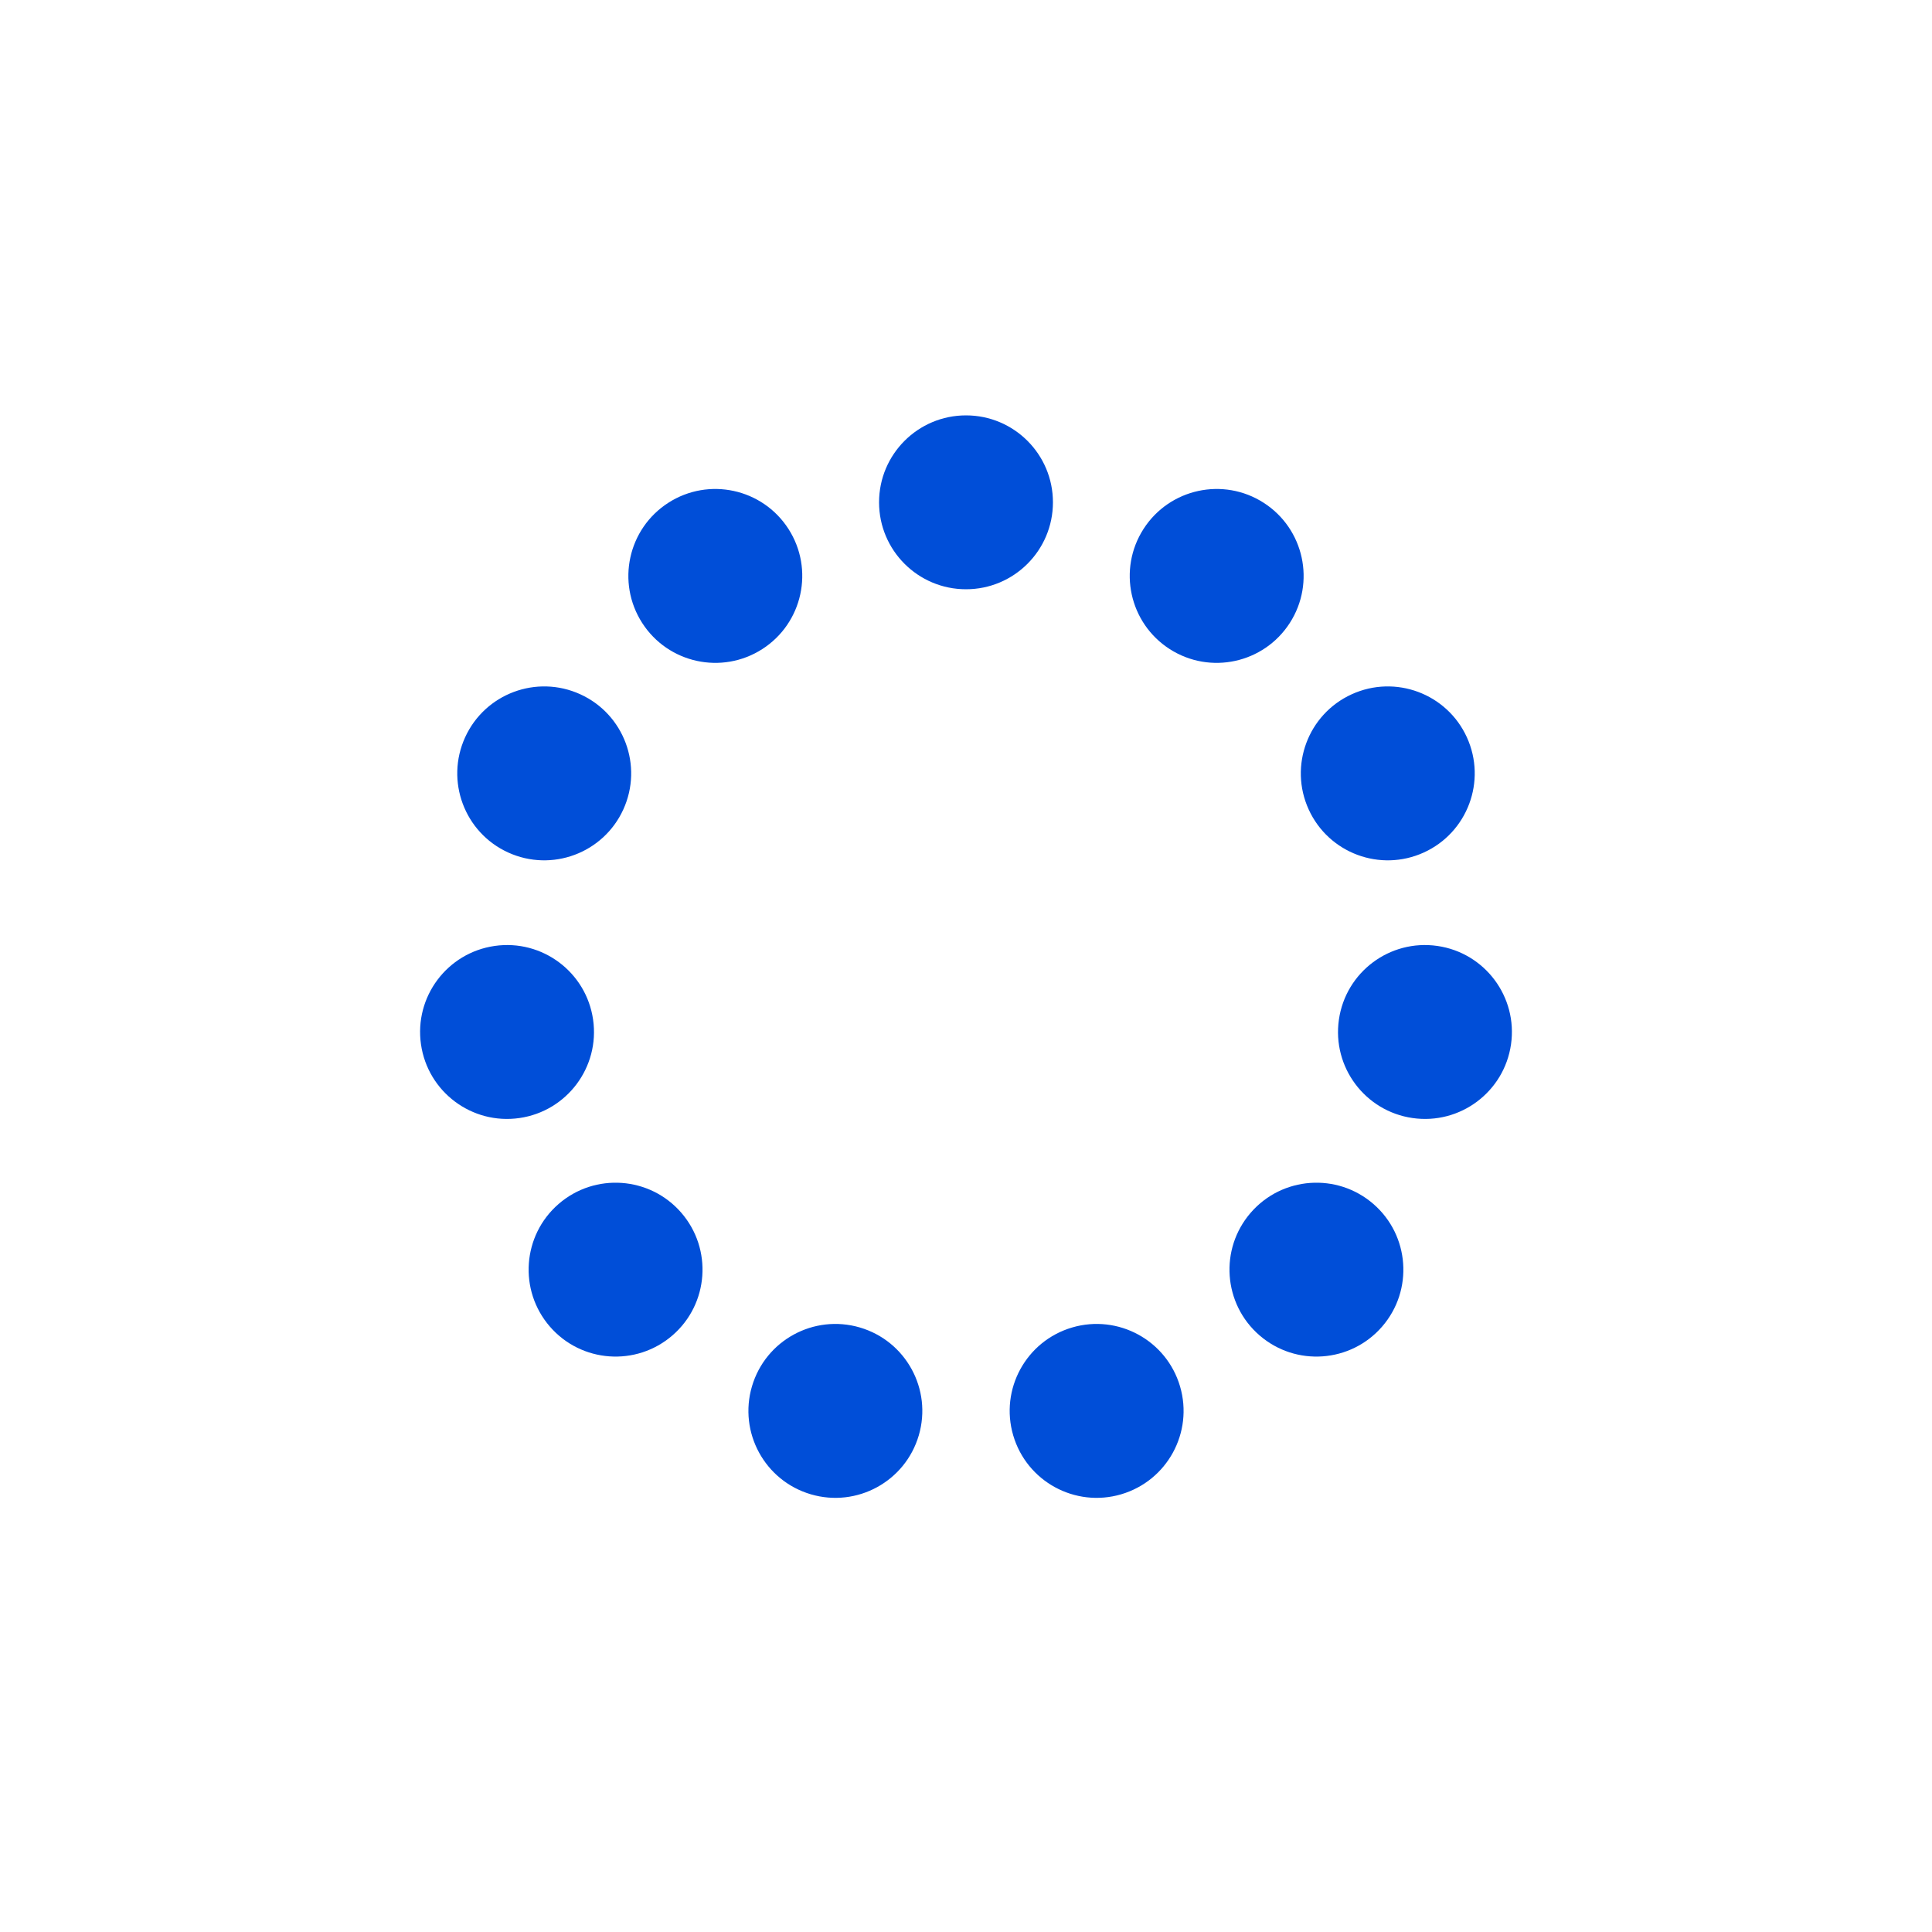
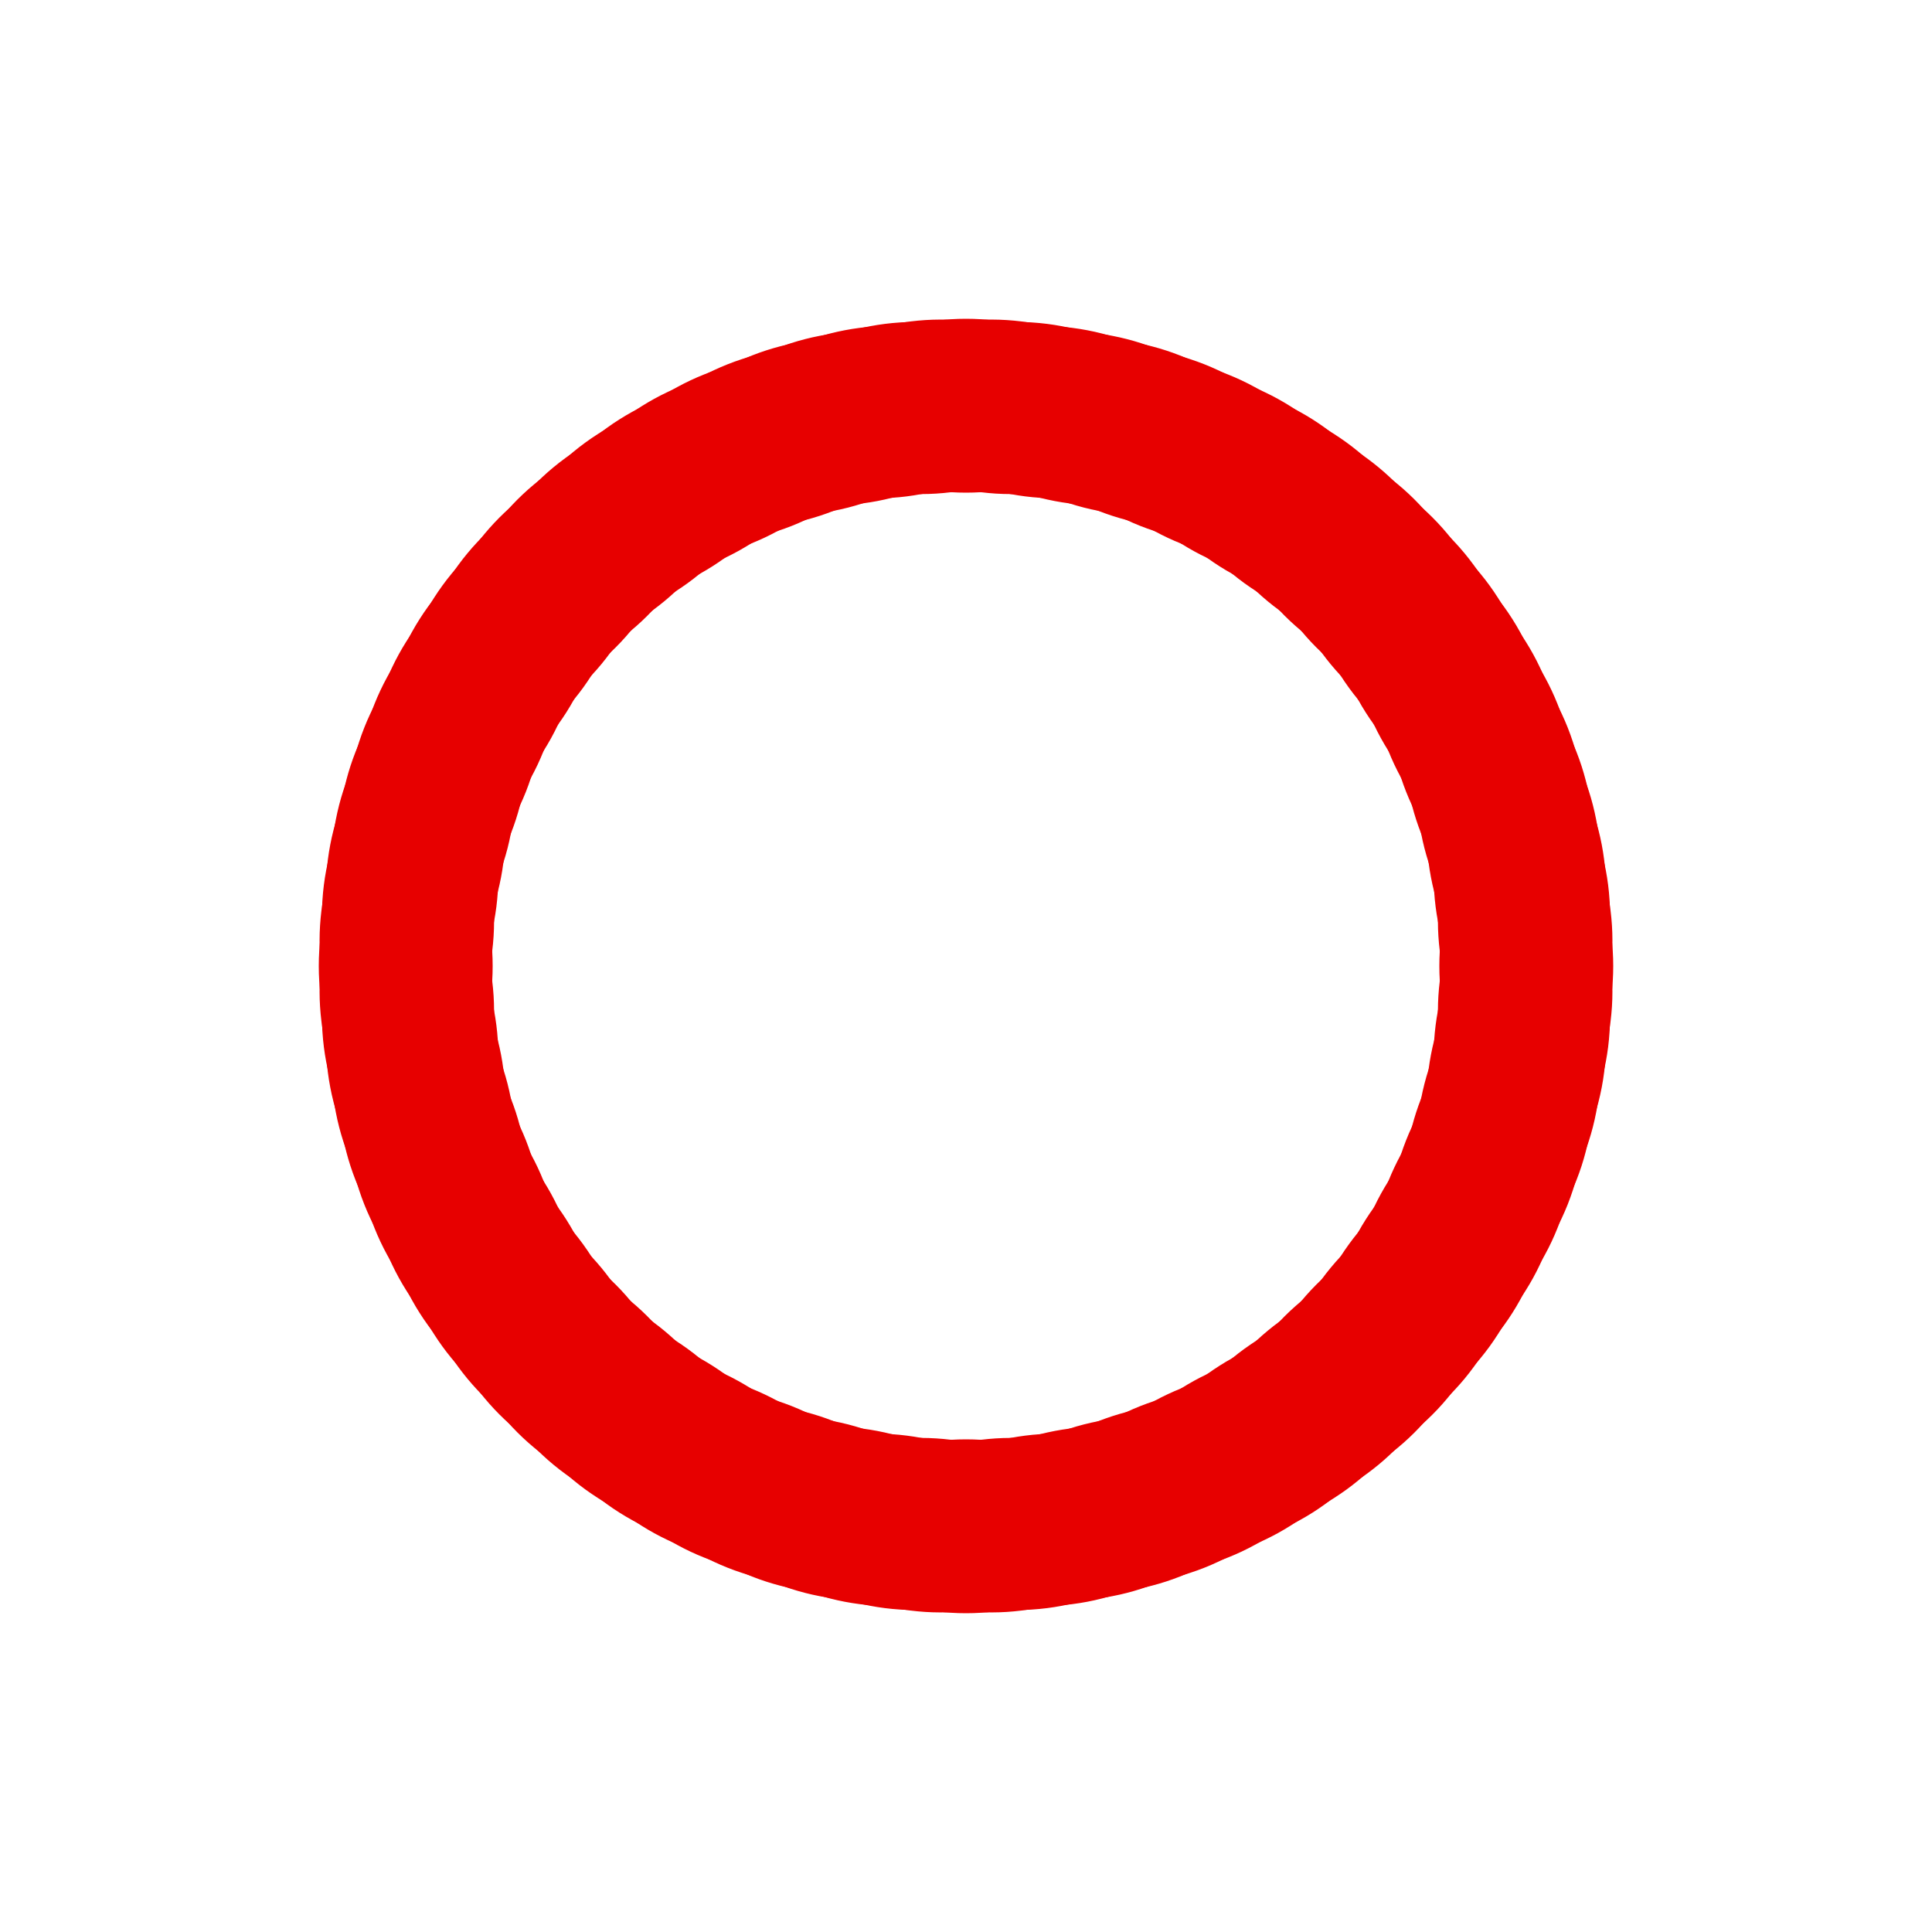
<svg xmlns="http://www.w3.org/2000/svg" style="margin: auto; background: none; display: block; shape-rendering: auto;" width="800px" height="800px" viewBox="0 0 100 100" preserveAspectRatio="xMidYMid">
  <g transform="rotate(0 50 50)">
-     <rect x="45.5" y="21.5" rx="4.5" ry="4.5" width="9" height="9" fill="#004ed8">
-       <animate attributeName="opacity" values="1;0" keyTimes="0;1" dur="1s" begin="-0.909s" repeatCount="indefinite" />
-     </rect>
-   </g>
-   <g transform="rotate(32.72727 50 50)">
-     <rect x="45.5" y="21.5" rx="4.5" ry="4.5" width="9" height="9" fill="#004ed8">
-       <animate attributeName="opacity" values="1;0" keyTimes="0;1" dur="1s" begin="-0.818s" repeatCount="indefinite" />
-     </rect>
-   </g>
-   <g transform="rotate(65.45455 50 50)">
-     <rect x="45.5" y="21.5" rx="4.5" ry="4.5" width="9" height="9" fill="#004ed8">
-       <animate attributeName="opacity" values="1;0" keyTimes="0;1" dur="1s" begin="-0.727s" repeatCount="indefinite" />
-     </rect>
-   </g>
-   <g transform="rotate(98.18182 50 50)">
-     <rect x="45.5" y="21.5" rx="4.5" ry="4.5" width="9" height="9" fill="#004ed8">
-       <animate attributeName="opacity" values="1;0" keyTimes="0;1" dur="1s" begin="-0.636s" repeatCount="indefinite" />
-     </rect>
-   </g>
-   <g transform="rotate(130.9091 50 50)">
-     <rect x="45.5" y="21.5" rx="4.5" ry="4.5" width="9" height="9" fill="#004ed8">
-       <animate attributeName="opacity" values="1;0" keyTimes="0;1" dur="1s" begin="-0.545s" repeatCount="indefinite" />
-     </rect>
-   </g>
-   <g transform="rotate(163.6364 50 50)">
-     <rect x="45.5" y="21.5" rx="4.5" ry="4.5" width="9" height="9" fill="#004ed8">
-       <animate attributeName="opacity" values="1;0" keyTimes="0;1" dur="1s" begin="-0.455s" repeatCount="indefinite" />
-     </rect>
-   </g>
-   <g transform="rotate(196.3636 50 50)">
-     <rect x="45.5" y="21.5" rx="4.5" ry="4.5" width="9" height="9" fill="#004ed8">
-       <animate attributeName="opacity" values="1;0" keyTimes="0;1" dur="1s" begin="-0.364s" repeatCount="indefinite" />
-     </rect>
-   </g>
-   <g transform="rotate(229.0909 50 50)">
-     <rect x="45.5" y="21.5" rx="4.5" ry="4.5" width="9" height="9" fill="#004ed8">
-       <animate attributeName="opacity" values="1;0" keyTimes="0;1" dur="1s" begin="-0.273s" repeatCount="indefinite" />
-     </rect>
-   </g>
-   <g transform="rotate(261.8182 50 50)">
-     <rect x="45.5" y="21.5" rx="4.5" ry="4.5" width="9" height="9" fill="#004ed8">
-       <animate attributeName="opacity" values="1;0" keyTimes="0;1" dur="1s" begin="-0.182s" repeatCount="indefinite" />
-     </rect>
-   </g>
-   <g transform="rotate(294.5455 50 50)">
-     <rect x="45.5" y="21.5" rx="4.5" ry="4.5" width="9" height="9" fill="#004ed8">
-       <animate attributeName="opacity" values="1;0" keyTimes="0;1" dur="1s" begin="-0.091s" repeatCount="indefinite" />
-     </rect>
-   </g>
-   <g transform="rotate(327.2727 50 50)">
-     <rect x="45.5" y="21.5" rx="4.5" ry="4.5" width="9" height="9" fill="#004ed8">
+     <rect x="42.5" y="16.5" rx="7.5" ry="4.5" width="15" height="9" fill="#e70000">
+       <animate attributeName="opacity" values="1;0" keyTimes="0;1" dur="1s" begin="-0.99s" repeatCount="indefinite" />
+     </rect>
+   </g>
+   <g transform="rotate(3.6 50 50)">
+     <rect x="42.5" y="16.5" rx="7.5" ry="4.5" width="15" height="9" fill="#e70000">
+       <animate attributeName="opacity" values="1;0" keyTimes="0;1" dur="1s" begin="-0.98s" repeatCount="indefinite" />
+     </rect>
+   </g>
+   <g transform="rotate(7.2 50 50)">
+     <rect x="42.5" y="16.5" rx="7.5" ry="4.5" width="15" height="9" fill="#e70000">
+       <animate attributeName="opacity" values="1;0" keyTimes="0;1" dur="1s" begin="-0.97s" repeatCount="indefinite" />
+     </rect>
+   </g>
+   <g transform="rotate(10.8 50 50)">
+     <rect x="42.5" y="16.5" rx="7.5" ry="4.5" width="15" height="9" fill="#e70000">
+       <animate attributeName="opacity" values="1;0" keyTimes="0;1" dur="1s" begin="-0.96s" repeatCount="indefinite" />
+     </rect>
+   </g>
+   <g transform="rotate(14.4 50 50)">
+     <rect x="42.5" y="16.5" rx="7.5" ry="4.5" width="15" height="9" fill="#e70000">
+       <animate attributeName="opacity" values="1;0" keyTimes="0;1" dur="1s" begin="-0.95s" repeatCount="indefinite" />
+     </rect>
+   </g>
+   <g transform="rotate(18 50 50)">
+     <rect x="42.5" y="16.5" rx="7.5" ry="4.5" width="15" height="9" fill="#e70000">
+       <animate attributeName="opacity" values="1;0" keyTimes="0;1" dur="1s" begin="-0.94s" repeatCount="indefinite" />
+     </rect>
+   </g>
+   <g transform="rotate(21.6 50 50)">
+     <rect x="42.5" y="16.5" rx="7.5" ry="4.5" width="15" height="9" fill="#e70000">
+       <animate attributeName="opacity" values="1;0" keyTimes="0;1" dur="1s" begin="-0.93s" repeatCount="indefinite" />
+     </rect>
+   </g>
+   <g transform="rotate(25.2 50 50)">
+     <rect x="42.5" y="16.5" rx="7.5" ry="4.5" width="15" height="9" fill="#e70000">
+       <animate attributeName="opacity" values="1;0" keyTimes="0;1" dur="1s" begin="-0.92s" repeatCount="indefinite" />
+     </rect>
+   </g>
+   <g transform="rotate(28.8 50 50)">
+     <rect x="42.5" y="16.5" rx="7.5" ry="4.5" width="15" height="9" fill="#e70000">
+       <animate attributeName="opacity" values="1;0" keyTimes="0;1" dur="1s" begin="-0.91s" repeatCount="indefinite" />
+     </rect>
+   </g>
+   <g transform="rotate(32.4 50 50)">
+     <rect x="42.5" y="16.5" rx="7.5" ry="4.5" width="15" height="9" fill="#e70000">
+       <animate attributeName="opacity" values="1;0" keyTimes="0;1" dur="1s" begin="-0.9s" repeatCount="indefinite" />
+     </rect>
+   </g>
+   <g transform="rotate(36 50 50)">
+     <rect x="42.5" y="16.5" rx="7.5" ry="4.5" width="15" height="9" fill="#e70000">
+       <animate attributeName="opacity" values="1;0" keyTimes="0;1" dur="1s" begin="-0.89s" repeatCount="indefinite" />
+     </rect>
+   </g>
+   <g transform="rotate(39.6 50 50)">
+     <rect x="42.5" y="16.5" rx="7.5" ry="4.5" width="15" height="9" fill="#e70000">
+       <animate attributeName="opacity" values="1;0" keyTimes="0;1" dur="1s" begin="-0.88s" repeatCount="indefinite" />
+     </rect>
+   </g>
+   <g transform="rotate(43.2 50 50)">
+     <rect x="42.5" y="16.5" rx="7.5" ry="4.5" width="15" height="9" fill="#e70000">
+       <animate attributeName="opacity" values="1;0" keyTimes="0;1" dur="1s" begin="-0.87s" repeatCount="indefinite" />
+     </rect>
+   </g>
+   <g transform="rotate(46.8 50 50)">
+     <rect x="42.5" y="16.5" rx="7.5" ry="4.5" width="15" height="9" fill="#e70000">
+       <animate attributeName="opacity" values="1;0" keyTimes="0;1" dur="1s" begin="-0.86s" repeatCount="indefinite" />
+     </rect>
+   </g>
+   <g transform="rotate(50.4 50 50)">
+     <rect x="42.5" y="16.5" rx="7.5" ry="4.5" width="15" height="9" fill="#e70000">
+       <animate attributeName="opacity" values="1;0" keyTimes="0;1" dur="1s" begin="-0.85s" repeatCount="indefinite" />
+     </rect>
+   </g>
+   <g transform="rotate(54 50 50)">
+     <rect x="42.5" y="16.5" rx="7.5" ry="4.5" width="15" height="9" fill="#e70000">
+       <animate attributeName="opacity" values="1;0" keyTimes="0;1" dur="1s" begin="-0.84s" repeatCount="indefinite" />
+     </rect>
+   </g>
+   <g transform="rotate(57.6 50 50)">
+     <rect x="42.5" y="16.5" rx="7.5" ry="4.5" width="15" height="9" fill="#e70000">
+       <animate attributeName="opacity" values="1;0" keyTimes="0;1" dur="1s" begin="-0.83s" repeatCount="indefinite" />
+     </rect>
+   </g>
+   <g transform="rotate(61.2 50 50)">
+     <rect x="42.5" y="16.5" rx="7.5" ry="4.5" width="15" height="9" fill="#e70000">
+       <animate attributeName="opacity" values="1;0" keyTimes="0;1" dur="1s" begin="-0.82s" repeatCount="indefinite" />
+     </rect>
+   </g>
+   <g transform="rotate(64.8 50 50)">
+     <rect x="42.5" y="16.5" rx="7.5" ry="4.5" width="15" height="9" fill="#e70000">
+       <animate attributeName="opacity" values="1;0" keyTimes="0;1" dur="1s" begin="-0.81s" repeatCount="indefinite" />
+     </rect>
+   </g>
+   <g transform="rotate(68.4 50 50)">
+     <rect x="42.5" y="16.5" rx="7.5" ry="4.5" width="15" height="9" fill="#e70000">
+       <animate attributeName="opacity" values="1;0" keyTimes="0;1" dur="1s" begin="-0.8s" repeatCount="indefinite" />
+     </rect>
+   </g>
+   <g transform="rotate(72 50 50)">
+     <rect x="42.5" y="16.5" rx="7.5" ry="4.5" width="15" height="9" fill="#e70000">
+       <animate attributeName="opacity" values="1;0" keyTimes="0;1" dur="1s" begin="-0.79s" repeatCount="indefinite" />
+     </rect>
+   </g>
+   <g transform="rotate(75.6 50 50)">
+     <rect x="42.5" y="16.5" rx="7.5" ry="4.5" width="15" height="9" fill="#e70000">
+       <animate attributeName="opacity" values="1;0" keyTimes="0;1" dur="1s" begin="-0.78s" repeatCount="indefinite" />
+     </rect>
+   </g>
+   <g transform="rotate(79.2 50 50)">
+     <rect x="42.5" y="16.5" rx="7.5" ry="4.5" width="15" height="9" fill="#e70000">
+       <animate attributeName="opacity" values="1;0" keyTimes="0;1" dur="1s" begin="-0.77s" repeatCount="indefinite" />
+     </rect>
+   </g>
+   <g transform="rotate(82.8 50 50)">
+     <rect x="42.5" y="16.5" rx="7.5" ry="4.5" width="15" height="9" fill="#e70000">
+       <animate attributeName="opacity" values="1;0" keyTimes="0;1" dur="1s" begin="-0.76s" repeatCount="indefinite" />
+     </rect>
+   </g>
+   <g transform="rotate(86.4 50 50)">
+     <rect x="42.5" y="16.5" rx="7.5" ry="4.5" width="15" height="9" fill="#e70000">
+       <animate attributeName="opacity" values="1;0" keyTimes="0;1" dur="1s" begin="-0.75s" repeatCount="indefinite" />
+     </rect>
+   </g>
+   <g transform="rotate(90 50 50)">
+     <rect x="42.5" y="16.5" rx="7.5" ry="4.5" width="15" height="9" fill="#e70000">
+       <animate attributeName="opacity" values="1;0" keyTimes="0;1" dur="1s" begin="-0.74s" repeatCount="indefinite" />
+     </rect>
+   </g>
+   <g transform="rotate(93.6 50 50)">
+     <rect x="42.5" y="16.5" rx="7.5" ry="4.5" width="15" height="9" fill="#e70000">
+       <animate attributeName="opacity" values="1;0" keyTimes="0;1" dur="1s" begin="-0.73s" repeatCount="indefinite" />
+     </rect>
+   </g>
+   <g transform="rotate(97.2 50 50)">
+     <rect x="42.5" y="16.5" rx="7.5" ry="4.5" width="15" height="9" fill="#e70000">
+       <animate attributeName="opacity" values="1;0" keyTimes="0;1" dur="1s" begin="-0.72s" repeatCount="indefinite" />
+     </rect>
+   </g>
+   <g transform="rotate(100.8 50 50)">
+     <rect x="42.5" y="16.5" rx="7.5" ry="4.5" width="15" height="9" fill="#e70000">
+       <animate attributeName="opacity" values="1;0" keyTimes="0;1" dur="1s" begin="-0.71s" repeatCount="indefinite" />
+     </rect>
+   </g>
+   <g transform="rotate(104.4 50 50)">
+     <rect x="42.5" y="16.5" rx="7.5" ry="4.5" width="15" height="9" fill="#e70000">
+       <animate attributeName="opacity" values="1;0" keyTimes="0;1" dur="1s" begin="-0.7s" repeatCount="indefinite" />
+     </rect>
+   </g>
+   <g transform="rotate(108 50 50)">
+     <rect x="42.5" y="16.5" rx="7.5" ry="4.5" width="15" height="9" fill="#e70000">
+       <animate attributeName="opacity" values="1;0" keyTimes="0;1" dur="1s" begin="-0.69s" repeatCount="indefinite" />
+     </rect>
+   </g>
+   <g transform="rotate(111.6 50 50)">
+     <rect x="42.5" y="16.5" rx="7.5" ry="4.5" width="15" height="9" fill="#e70000">
+       <animate attributeName="opacity" values="1;0" keyTimes="0;1" dur="1s" begin="-0.68s" repeatCount="indefinite" />
+     </rect>
+   </g>
+   <g transform="rotate(115.2 50 50)">
+     <rect x="42.5" y="16.5" rx="7.5" ry="4.5" width="15" height="9" fill="#e70000">
+       <animate attributeName="opacity" values="1;0" keyTimes="0;1" dur="1s" begin="-0.67s" repeatCount="indefinite" />
+     </rect>
+   </g>
+   <g transform="rotate(118.8 50 50)">
+     <rect x="42.5" y="16.5" rx="7.5" ry="4.5" width="15" height="9" fill="#e70000">
+       <animate attributeName="opacity" values="1;0" keyTimes="0;1" dur="1s" begin="-0.66s" repeatCount="indefinite" />
+     </rect>
+   </g>
+   <g transform="rotate(122.4 50 50)">
+     <rect x="42.5" y="16.5" rx="7.5" ry="4.5" width="15" height="9" fill="#e70000">
+       <animate attributeName="opacity" values="1;0" keyTimes="0;1" dur="1s" begin="-0.65s" repeatCount="indefinite" />
+     </rect>
+   </g>
+   <g transform="rotate(126 50 50)">
+     <rect x="42.5" y="16.5" rx="7.5" ry="4.5" width="15" height="9" fill="#e70000">
+       <animate attributeName="opacity" values="1;0" keyTimes="0;1" dur="1s" begin="-0.64s" repeatCount="indefinite" />
+     </rect>
+   </g>
+   <g transform="rotate(129.6 50 50)">
+     <rect x="42.5" y="16.5" rx="7.5" ry="4.5" width="15" height="9" fill="#e70000">
+       <animate attributeName="opacity" values="1;0" keyTimes="0;1" dur="1s" begin="-0.63s" repeatCount="indefinite" />
+     </rect>
+   </g>
+   <g transform="rotate(133.2 50 50)">
+     <rect x="42.5" y="16.5" rx="7.5" ry="4.5" width="15" height="9" fill="#e70000">
+       <animate attributeName="opacity" values="1;0" keyTimes="0;1" dur="1s" begin="-0.62s" repeatCount="indefinite" />
+     </rect>
+   </g>
+   <g transform="rotate(136.8 50 50)">
+     <rect x="42.5" y="16.5" rx="7.5" ry="4.5" width="15" height="9" fill="#e70000">
+       <animate attributeName="opacity" values="1;0" keyTimes="0;1" dur="1s" begin="-0.61s" repeatCount="indefinite" />
+     </rect>
+   </g>
+   <g transform="rotate(140.4 50 50)">
+     <rect x="42.5" y="16.5" rx="7.5" ry="4.5" width="15" height="9" fill="#e70000">
+       <animate attributeName="opacity" values="1;0" keyTimes="0;1" dur="1s" begin="-0.6s" repeatCount="indefinite" />
+     </rect>
+   </g>
+   <g transform="rotate(144 50 50)">
+     <rect x="42.5" y="16.5" rx="7.5" ry="4.5" width="15" height="9" fill="#e70000">
+       <animate attributeName="opacity" values="1;0" keyTimes="0;1" dur="1s" begin="-0.59s" repeatCount="indefinite" />
+     </rect>
+   </g>
+   <g transform="rotate(147.6 50 50)">
+     <rect x="42.5" y="16.5" rx="7.5" ry="4.5" width="15" height="9" fill="#e70000">
+       <animate attributeName="opacity" values="1;0" keyTimes="0;1" dur="1s" begin="-0.58s" repeatCount="indefinite" />
+     </rect>
+   </g>
+   <g transform="rotate(151.2 50 50)">
+     <rect x="42.5" y="16.5" rx="7.5" ry="4.5" width="15" height="9" fill="#e70000">
+       <animate attributeName="opacity" values="1;0" keyTimes="0;1" dur="1s" begin="-0.57s" repeatCount="indefinite" />
+     </rect>
+   </g>
+   <g transform="rotate(154.8 50 50)">
+     <rect x="42.5" y="16.5" rx="7.5" ry="4.5" width="15" height="9" fill="#e70000">
+       <animate attributeName="opacity" values="1;0" keyTimes="0;1" dur="1s" begin="-0.56s" repeatCount="indefinite" />
+     </rect>
+   </g>
+   <g transform="rotate(158.4 50 50)">
+     <rect x="42.5" y="16.5" rx="7.5" ry="4.5" width="15" height="9" fill="#e70000">
+       <animate attributeName="opacity" values="1;0" keyTimes="0;1" dur="1s" begin="-0.55s" repeatCount="indefinite" />
+     </rect>
+   </g>
+   <g transform="rotate(162 50 50)">
+     <rect x="42.5" y="16.5" rx="7.5" ry="4.5" width="15" height="9" fill="#e70000">
+       <animate attributeName="opacity" values="1;0" keyTimes="0;1" dur="1s" begin="-0.54s" repeatCount="indefinite" />
+     </rect>
+   </g>
+   <g transform="rotate(165.6 50 50)">
+     <rect x="42.5" y="16.5" rx="7.5" ry="4.5" width="15" height="9" fill="#e70000">
+       <animate attributeName="opacity" values="1;0" keyTimes="0;1" dur="1s" begin="-0.53s" repeatCount="indefinite" />
+     </rect>
+   </g>
+   <g transform="rotate(169.2 50 50)">
+     <rect x="42.5" y="16.5" rx="7.5" ry="4.5" width="15" height="9" fill="#e70000">
+       <animate attributeName="opacity" values="1;0" keyTimes="0;1" dur="1s" begin="-0.52s" repeatCount="indefinite" />
+     </rect>
+   </g>
+   <g transform="rotate(172.8 50 50)">
+     <rect x="42.5" y="16.5" rx="7.5" ry="4.5" width="15" height="9" fill="#e70000">
+       <animate attributeName="opacity" values="1;0" keyTimes="0;1" dur="1s" begin="-0.51s" repeatCount="indefinite" />
+     </rect>
+   </g>
+   <g transform="rotate(176.4 50 50)">
+     <rect x="42.5" y="16.5" rx="7.5" ry="4.5" width="15" height="9" fill="#e70000">
+       <animate attributeName="opacity" values="1;0" keyTimes="0;1" dur="1s" begin="-0.5s" repeatCount="indefinite" />
+     </rect>
+   </g>
+   <g transform="rotate(180 50 50)">
+     <rect x="42.5" y="16.5" rx="7.5" ry="4.5" width="15" height="9" fill="#e70000">
+       <animate attributeName="opacity" values="1;0" keyTimes="0;1" dur="1s" begin="-0.49s" repeatCount="indefinite" />
+     </rect>
+   </g>
+   <g transform="rotate(183.6 50 50)">
+     <rect x="42.5" y="16.5" rx="7.5" ry="4.5" width="15" height="9" fill="#e70000">
+       <animate attributeName="opacity" values="1;0" keyTimes="0;1" dur="1s" begin="-0.48s" repeatCount="indefinite" />
+     </rect>
+   </g>
+   <g transform="rotate(187.2 50 50)">
+     <rect x="42.5" y="16.5" rx="7.5" ry="4.5" width="15" height="9" fill="#e70000">
+       <animate attributeName="opacity" values="1;0" keyTimes="0;1" dur="1s" begin="-0.47s" repeatCount="indefinite" />
+     </rect>
+   </g>
+   <g transform="rotate(190.8 50 50)">
+     <rect x="42.5" y="16.5" rx="7.5" ry="4.5" width="15" height="9" fill="#e70000">
+       <animate attributeName="opacity" values="1;0" keyTimes="0;1" dur="1s" begin="-0.46s" repeatCount="indefinite" />
+     </rect>
+   </g>
+   <g transform="rotate(194.4 50 50)">
+     <rect x="42.5" y="16.5" rx="7.5" ry="4.5" width="15" height="9" fill="#e70000">
+       <animate attributeName="opacity" values="1;0" keyTimes="0;1" dur="1s" begin="-0.45s" repeatCount="indefinite" />
+     </rect>
+   </g>
+   <g transform="rotate(198 50 50)">
+     <rect x="42.5" y="16.5" rx="7.5" ry="4.5" width="15" height="9" fill="#e70000">
+       <animate attributeName="opacity" values="1;0" keyTimes="0;1" dur="1s" begin="-0.44s" repeatCount="indefinite" />
+     </rect>
+   </g>
+   <g transform="rotate(201.6 50 50)">
+     <rect x="42.5" y="16.5" rx="7.5" ry="4.5" width="15" height="9" fill="#e70000">
+       <animate attributeName="opacity" values="1;0" keyTimes="0;1" dur="1s" begin="-0.43s" repeatCount="indefinite" />
+     </rect>
+   </g>
+   <g transform="rotate(205.2 50 50)">
+     <rect x="42.5" y="16.5" rx="7.5" ry="4.5" width="15" height="9" fill="#e70000">
+       <animate attributeName="opacity" values="1;0" keyTimes="0;1" dur="1s" begin="-0.42s" repeatCount="indefinite" />
+     </rect>
+   </g>
+   <g transform="rotate(208.8 50 50)">
+     <rect x="42.5" y="16.5" rx="7.5" ry="4.5" width="15" height="9" fill="#e70000">
+       <animate attributeName="opacity" values="1;0" keyTimes="0;1" dur="1s" begin="-0.41s" repeatCount="indefinite" />
+     </rect>
+   </g>
+   <g transform="rotate(212.4 50 50)">
+     <rect x="42.5" y="16.5" rx="7.5" ry="4.5" width="15" height="9" fill="#e70000">
+       <animate attributeName="opacity" values="1;0" keyTimes="0;1" dur="1s" begin="-0.4s" repeatCount="indefinite" />
+     </rect>
+   </g>
+   <g transform="rotate(216 50 50)">
+     <rect x="42.5" y="16.5" rx="7.5" ry="4.5" width="15" height="9" fill="#e70000">
+       <animate attributeName="opacity" values="1;0" keyTimes="0;1" dur="1s" begin="-0.39s" repeatCount="indefinite" />
+     </rect>
+   </g>
+   <g transform="rotate(219.6 50 50)">
+     <rect x="42.5" y="16.5" rx="7.5" ry="4.5" width="15" height="9" fill="#e70000">
+       <animate attributeName="opacity" values="1;0" keyTimes="0;1" dur="1s" begin="-0.38s" repeatCount="indefinite" />
+     </rect>
+   </g>
+   <g transform="rotate(223.2 50 50)">
+     <rect x="42.5" y="16.5" rx="7.5" ry="4.5" width="15" height="9" fill="#e70000">
+       <animate attributeName="opacity" values="1;0" keyTimes="0;1" dur="1s" begin="-0.37s" repeatCount="indefinite" />
+     </rect>
+   </g>
+   <g transform="rotate(226.8 50 50)">
+     <rect x="42.5" y="16.5" rx="7.5" ry="4.5" width="15" height="9" fill="#e70000">
+       <animate attributeName="opacity" values="1;0" keyTimes="0;1" dur="1s" begin="-0.36s" repeatCount="indefinite" />
+     </rect>
+   </g>
+   <g transform="rotate(230.4 50 50)">
+     <rect x="42.5" y="16.5" rx="7.5" ry="4.5" width="15" height="9" fill="#e70000">
+       <animate attributeName="opacity" values="1;0" keyTimes="0;1" dur="1s" begin="-0.35s" repeatCount="indefinite" />
+     </rect>
+   </g>
+   <g transform="rotate(234 50 50)">
+     <rect x="42.5" y="16.5" rx="7.5" ry="4.5" width="15" height="9" fill="#e70000">
+       <animate attributeName="opacity" values="1;0" keyTimes="0;1" dur="1s" begin="-0.34s" repeatCount="indefinite" />
+     </rect>
+   </g>
+   <g transform="rotate(237.6 50 50)">
+     <rect x="42.5" y="16.5" rx="7.5" ry="4.5" width="15" height="9" fill="#e70000">
+       <animate attributeName="opacity" values="1;0" keyTimes="0;1" dur="1s" begin="-0.33s" repeatCount="indefinite" />
+     </rect>
+   </g>
+   <g transform="rotate(241.2 50 50)">
+     <rect x="42.5" y="16.5" rx="7.5" ry="4.5" width="15" height="9" fill="#e70000">
+       <animate attributeName="opacity" values="1;0" keyTimes="0;1" dur="1s" begin="-0.32s" repeatCount="indefinite" />
+     </rect>
+   </g>
+   <g transform="rotate(244.8 50 50)">
+     <rect x="42.5" y="16.5" rx="7.5" ry="4.5" width="15" height="9" fill="#e70000">
+       <animate attributeName="opacity" values="1;0" keyTimes="0;1" dur="1s" begin="-0.31s" repeatCount="indefinite" />
+     </rect>
+   </g>
+   <g transform="rotate(248.4 50 50)">
+     <rect x="42.5" y="16.5" rx="7.5" ry="4.5" width="15" height="9" fill="#e70000">
+       <animate attributeName="opacity" values="1;0" keyTimes="0;1" dur="1s" begin="-0.3s" repeatCount="indefinite" />
+     </rect>
+   </g>
+   <g transform="rotate(252 50 50)">
+     <rect x="42.5" y="16.5" rx="7.5" ry="4.5" width="15" height="9" fill="#e70000">
+       <animate attributeName="opacity" values="1;0" keyTimes="0;1" dur="1s" begin="-0.29s" repeatCount="indefinite" />
+     </rect>
+   </g>
+   <g transform="rotate(255.6 50 50)">
+     <rect x="42.5" y="16.5" rx="7.5" ry="4.5" width="15" height="9" fill="#e70000">
+       <animate attributeName="opacity" values="1;0" keyTimes="0;1" dur="1s" begin="-0.28s" repeatCount="indefinite" />
+     </rect>
+   </g>
+   <g transform="rotate(259.2 50 50)">
+     <rect x="42.5" y="16.5" rx="7.5" ry="4.5" width="15" height="9" fill="#e70000">
+       <animate attributeName="opacity" values="1;0" keyTimes="0;1" dur="1s" begin="-0.27s" repeatCount="indefinite" />
+     </rect>
+   </g>
+   <g transform="rotate(262.8 50 50)">
+     <rect x="42.5" y="16.5" rx="7.5" ry="4.5" width="15" height="9" fill="#e70000">
+       <animate attributeName="opacity" values="1;0" keyTimes="0;1" dur="1s" begin="-0.26s" repeatCount="indefinite" />
+     </rect>
+   </g>
+   <g transform="rotate(266.4 50 50)">
+     <rect x="42.5" y="16.5" rx="7.5" ry="4.5" width="15" height="9" fill="#e70000">
+       <animate attributeName="opacity" values="1;0" keyTimes="0;1" dur="1s" begin="-0.25s" repeatCount="indefinite" />
+     </rect>
+   </g>
+   <g transform="rotate(270 50 50)">
+     <rect x="42.5" y="16.5" rx="7.5" ry="4.5" width="15" height="9" fill="#e70000">
+       <animate attributeName="opacity" values="1;0" keyTimes="0;1" dur="1s" begin="-0.24s" repeatCount="indefinite" />
+     </rect>
+   </g>
+   <g transform="rotate(273.6 50 50)">
+     <rect x="42.5" y="16.5" rx="7.5" ry="4.5" width="15" height="9" fill="#e70000">
+       <animate attributeName="opacity" values="1;0" keyTimes="0;1" dur="1s" begin="-0.23s" repeatCount="indefinite" />
+     </rect>
+   </g>
+   <g transform="rotate(277.2 50 50)">
+     <rect x="42.5" y="16.5" rx="7.5" ry="4.5" width="15" height="9" fill="#e70000">
+       <animate attributeName="opacity" values="1;0" keyTimes="0;1" dur="1s" begin="-0.22s" repeatCount="indefinite" />
+     </rect>
+   </g>
+   <g transform="rotate(280.8 50 50)">
+     <rect x="42.5" y="16.5" rx="7.5" ry="4.5" width="15" height="9" fill="#e70000">
+       <animate attributeName="opacity" values="1;0" keyTimes="0;1" dur="1s" begin="-0.21s" repeatCount="indefinite" />
+     </rect>
+   </g>
+   <g transform="rotate(284.4 50 50)">
+     <rect x="42.5" y="16.5" rx="7.5" ry="4.5" width="15" height="9" fill="#e70000">
+       <animate attributeName="opacity" values="1;0" keyTimes="0;1" dur="1s" begin="-0.2s" repeatCount="indefinite" />
+     </rect>
+   </g>
+   <g transform="rotate(288 50 50)">
+     <rect x="42.5" y="16.5" rx="7.5" ry="4.5" width="15" height="9" fill="#e70000">
+       <animate attributeName="opacity" values="1;0" keyTimes="0;1" dur="1s" begin="-0.19s" repeatCount="indefinite" />
+     </rect>
+   </g>
+   <g transform="rotate(291.6 50 50)">
+     <rect x="42.5" y="16.5" rx="7.5" ry="4.5" width="15" height="9" fill="#e70000">
+       <animate attributeName="opacity" values="1;0" keyTimes="0;1" dur="1s" begin="-0.18s" repeatCount="indefinite" />
+     </rect>
+   </g>
+   <g transform="rotate(295.2 50 50)">
+     <rect x="42.5" y="16.5" rx="7.5" ry="4.5" width="15" height="9" fill="#e70000">
+       <animate attributeName="opacity" values="1;0" keyTimes="0;1" dur="1s" begin="-0.17s" repeatCount="indefinite" />
+     </rect>
+   </g>
+   <g transform="rotate(298.8 50 50)">
+     <rect x="42.5" y="16.5" rx="7.5" ry="4.5" width="15" height="9" fill="#e70000">
+       <animate attributeName="opacity" values="1;0" keyTimes="0;1" dur="1s" begin="-0.16s" repeatCount="indefinite" />
+     </rect>
+   </g>
+   <g transform="rotate(302.4 50 50)">
+     <rect x="42.5" y="16.5" rx="7.5" ry="4.5" width="15" height="9" fill="#e70000">
+       <animate attributeName="opacity" values="1;0" keyTimes="0;1" dur="1s" begin="-0.15s" repeatCount="indefinite" />
+     </rect>
+   </g>
+   <g transform="rotate(306 50 50)">
+     <rect x="42.5" y="16.5" rx="7.5" ry="4.5" width="15" height="9" fill="#e70000">
+       <animate attributeName="opacity" values="1;0" keyTimes="0;1" dur="1s" begin="-0.14s" repeatCount="indefinite" />
+     </rect>
+   </g>
+   <g transform="rotate(309.6 50 50)">
+     <rect x="42.5" y="16.5" rx="7.5" ry="4.5" width="15" height="9" fill="#e70000">
+       <animate attributeName="opacity" values="1;0" keyTimes="0;1" dur="1s" begin="-0.13s" repeatCount="indefinite" />
+     </rect>
+   </g>
+   <g transform="rotate(313.2 50 50)">
+     <rect x="42.5" y="16.5" rx="7.5" ry="4.5" width="15" height="9" fill="#e70000">
+       <animate attributeName="opacity" values="1;0" keyTimes="0;1" dur="1s" begin="-0.12s" repeatCount="indefinite" />
+     </rect>
+   </g>
+   <g transform="rotate(316.8 50 50)">
+     <rect x="42.5" y="16.5" rx="7.5" ry="4.5" width="15" height="9" fill="#e70000">
+       <animate attributeName="opacity" values="1;0" keyTimes="0;1" dur="1s" begin="-0.11s" repeatCount="indefinite" />
+     </rect>
+   </g>
+   <g transform="rotate(320.4 50 50)">
+     <rect x="42.5" y="16.5" rx="7.5" ry="4.5" width="15" height="9" fill="#e70000">
+       <animate attributeName="opacity" values="1;0" keyTimes="0;1" dur="1s" begin="-0.1s" repeatCount="indefinite" />
+     </rect>
+   </g>
+   <g transform="rotate(324 50 50)">
+     <rect x="42.5" y="16.5" rx="7.5" ry="4.5" width="15" height="9" fill="#e70000">
+       <animate attributeName="opacity" values="1;0" keyTimes="0;1" dur="1s" begin="-0.09s" repeatCount="indefinite" />
+     </rect>
+   </g>
+   <g transform="rotate(327.6 50 50)">
+     <rect x="42.5" y="16.5" rx="7.5" ry="4.5" width="15" height="9" fill="#e70000">
+       <animate attributeName="opacity" values="1;0" keyTimes="0;1" dur="1s" begin="-0.08s" repeatCount="indefinite" />
+     </rect>
+   </g>
+   <g transform="rotate(331.2 50 50)">
+     <rect x="42.5" y="16.5" rx="7.5" ry="4.5" width="15" height="9" fill="#e70000">
+       <animate attributeName="opacity" values="1;0" keyTimes="0;1" dur="1s" begin="-0.07s" repeatCount="indefinite" />
+     </rect>
+   </g>
+   <g transform="rotate(334.8 50 50)">
+     <rect x="42.5" y="16.5" rx="7.5" ry="4.5" width="15" height="9" fill="#e70000">
+       <animate attributeName="opacity" values="1;0" keyTimes="0;1" dur="1s" begin="-0.06s" repeatCount="indefinite" />
+     </rect>
+   </g>
+   <g transform="rotate(338.4 50 50)">
+     <rect x="42.5" y="16.5" rx="7.5" ry="4.5" width="15" height="9" fill="#e70000">
+       <animate attributeName="opacity" values="1;0" keyTimes="0;1" dur="1s" begin="-0.05s" repeatCount="indefinite" />
+     </rect>
+   </g>
+   <g transform="rotate(342 50 50)">
+     <rect x="42.5" y="16.5" rx="7.5" ry="4.5" width="15" height="9" fill="#e70000">
+       <animate attributeName="opacity" values="1;0" keyTimes="0;1" dur="1s" begin="-0.04s" repeatCount="indefinite" />
+     </rect>
+   </g>
+   <g transform="rotate(345.6 50 50)">
+     <rect x="42.5" y="16.5" rx="7.5" ry="4.5" width="15" height="9" fill="#e70000">
+       <animate attributeName="opacity" values="1;0" keyTimes="0;1" dur="1s" begin="-0.03s" repeatCount="indefinite" />
+     </rect>
+   </g>
+   <g transform="rotate(349.2 50 50)">
+     <rect x="42.5" y="16.5" rx="7.5" ry="4.5" width="15" height="9" fill="#e70000">
+       <animate attributeName="opacity" values="1;0" keyTimes="0;1" dur="1s" begin="-0.02s" repeatCount="indefinite" />
+     </rect>
+   </g>
+   <g transform="rotate(352.8 50 50)">
+     <rect x="42.5" y="16.5" rx="7.5" ry="4.5" width="15" height="9" fill="#e70000">
+       <animate attributeName="opacity" values="1;0" keyTimes="0;1" dur="1s" begin="-0.01s" repeatCount="indefinite" />
+     </rect>
+   </g>
+   <g transform="rotate(356.4 50 50)">
+     <rect x="42.5" y="16.5" rx="7.5" ry="4.5" width="15" height="9" fill="#e70000">
      <animate attributeName="opacity" values="1;0" keyTimes="0;1" dur="1s" begin="0s" repeatCount="indefinite" />
    </rect>
  </g>
</svg>
